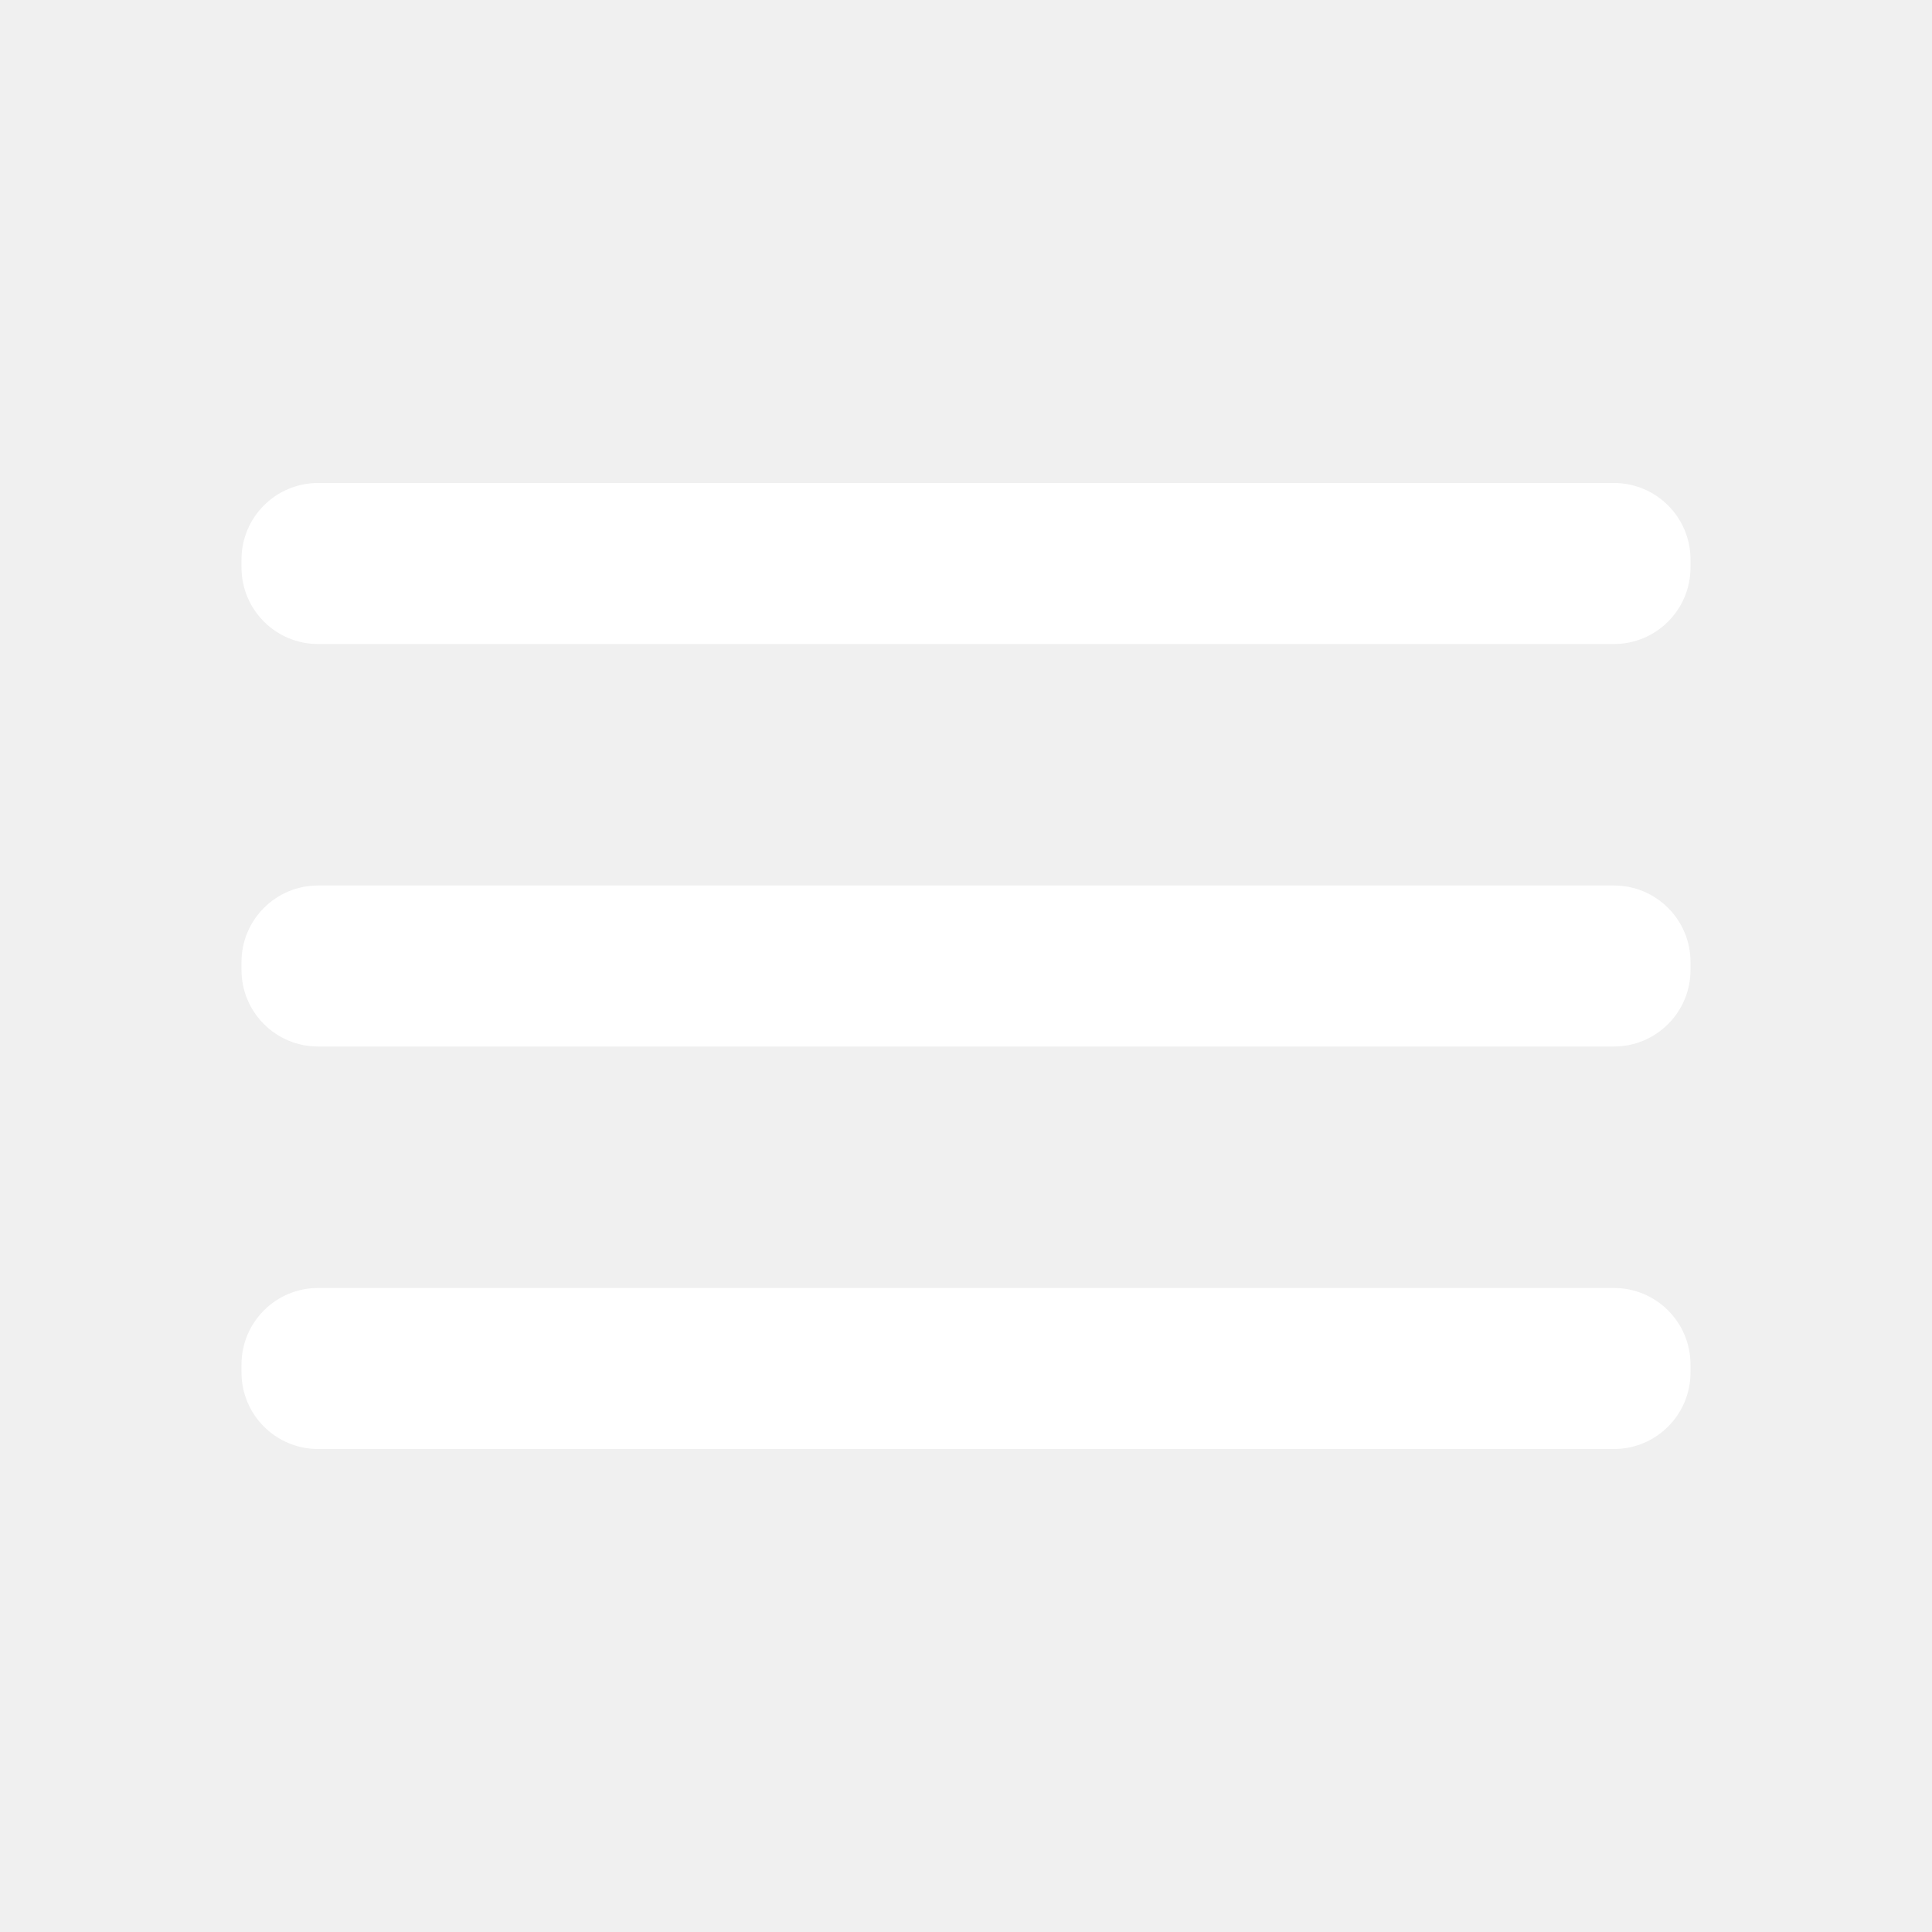
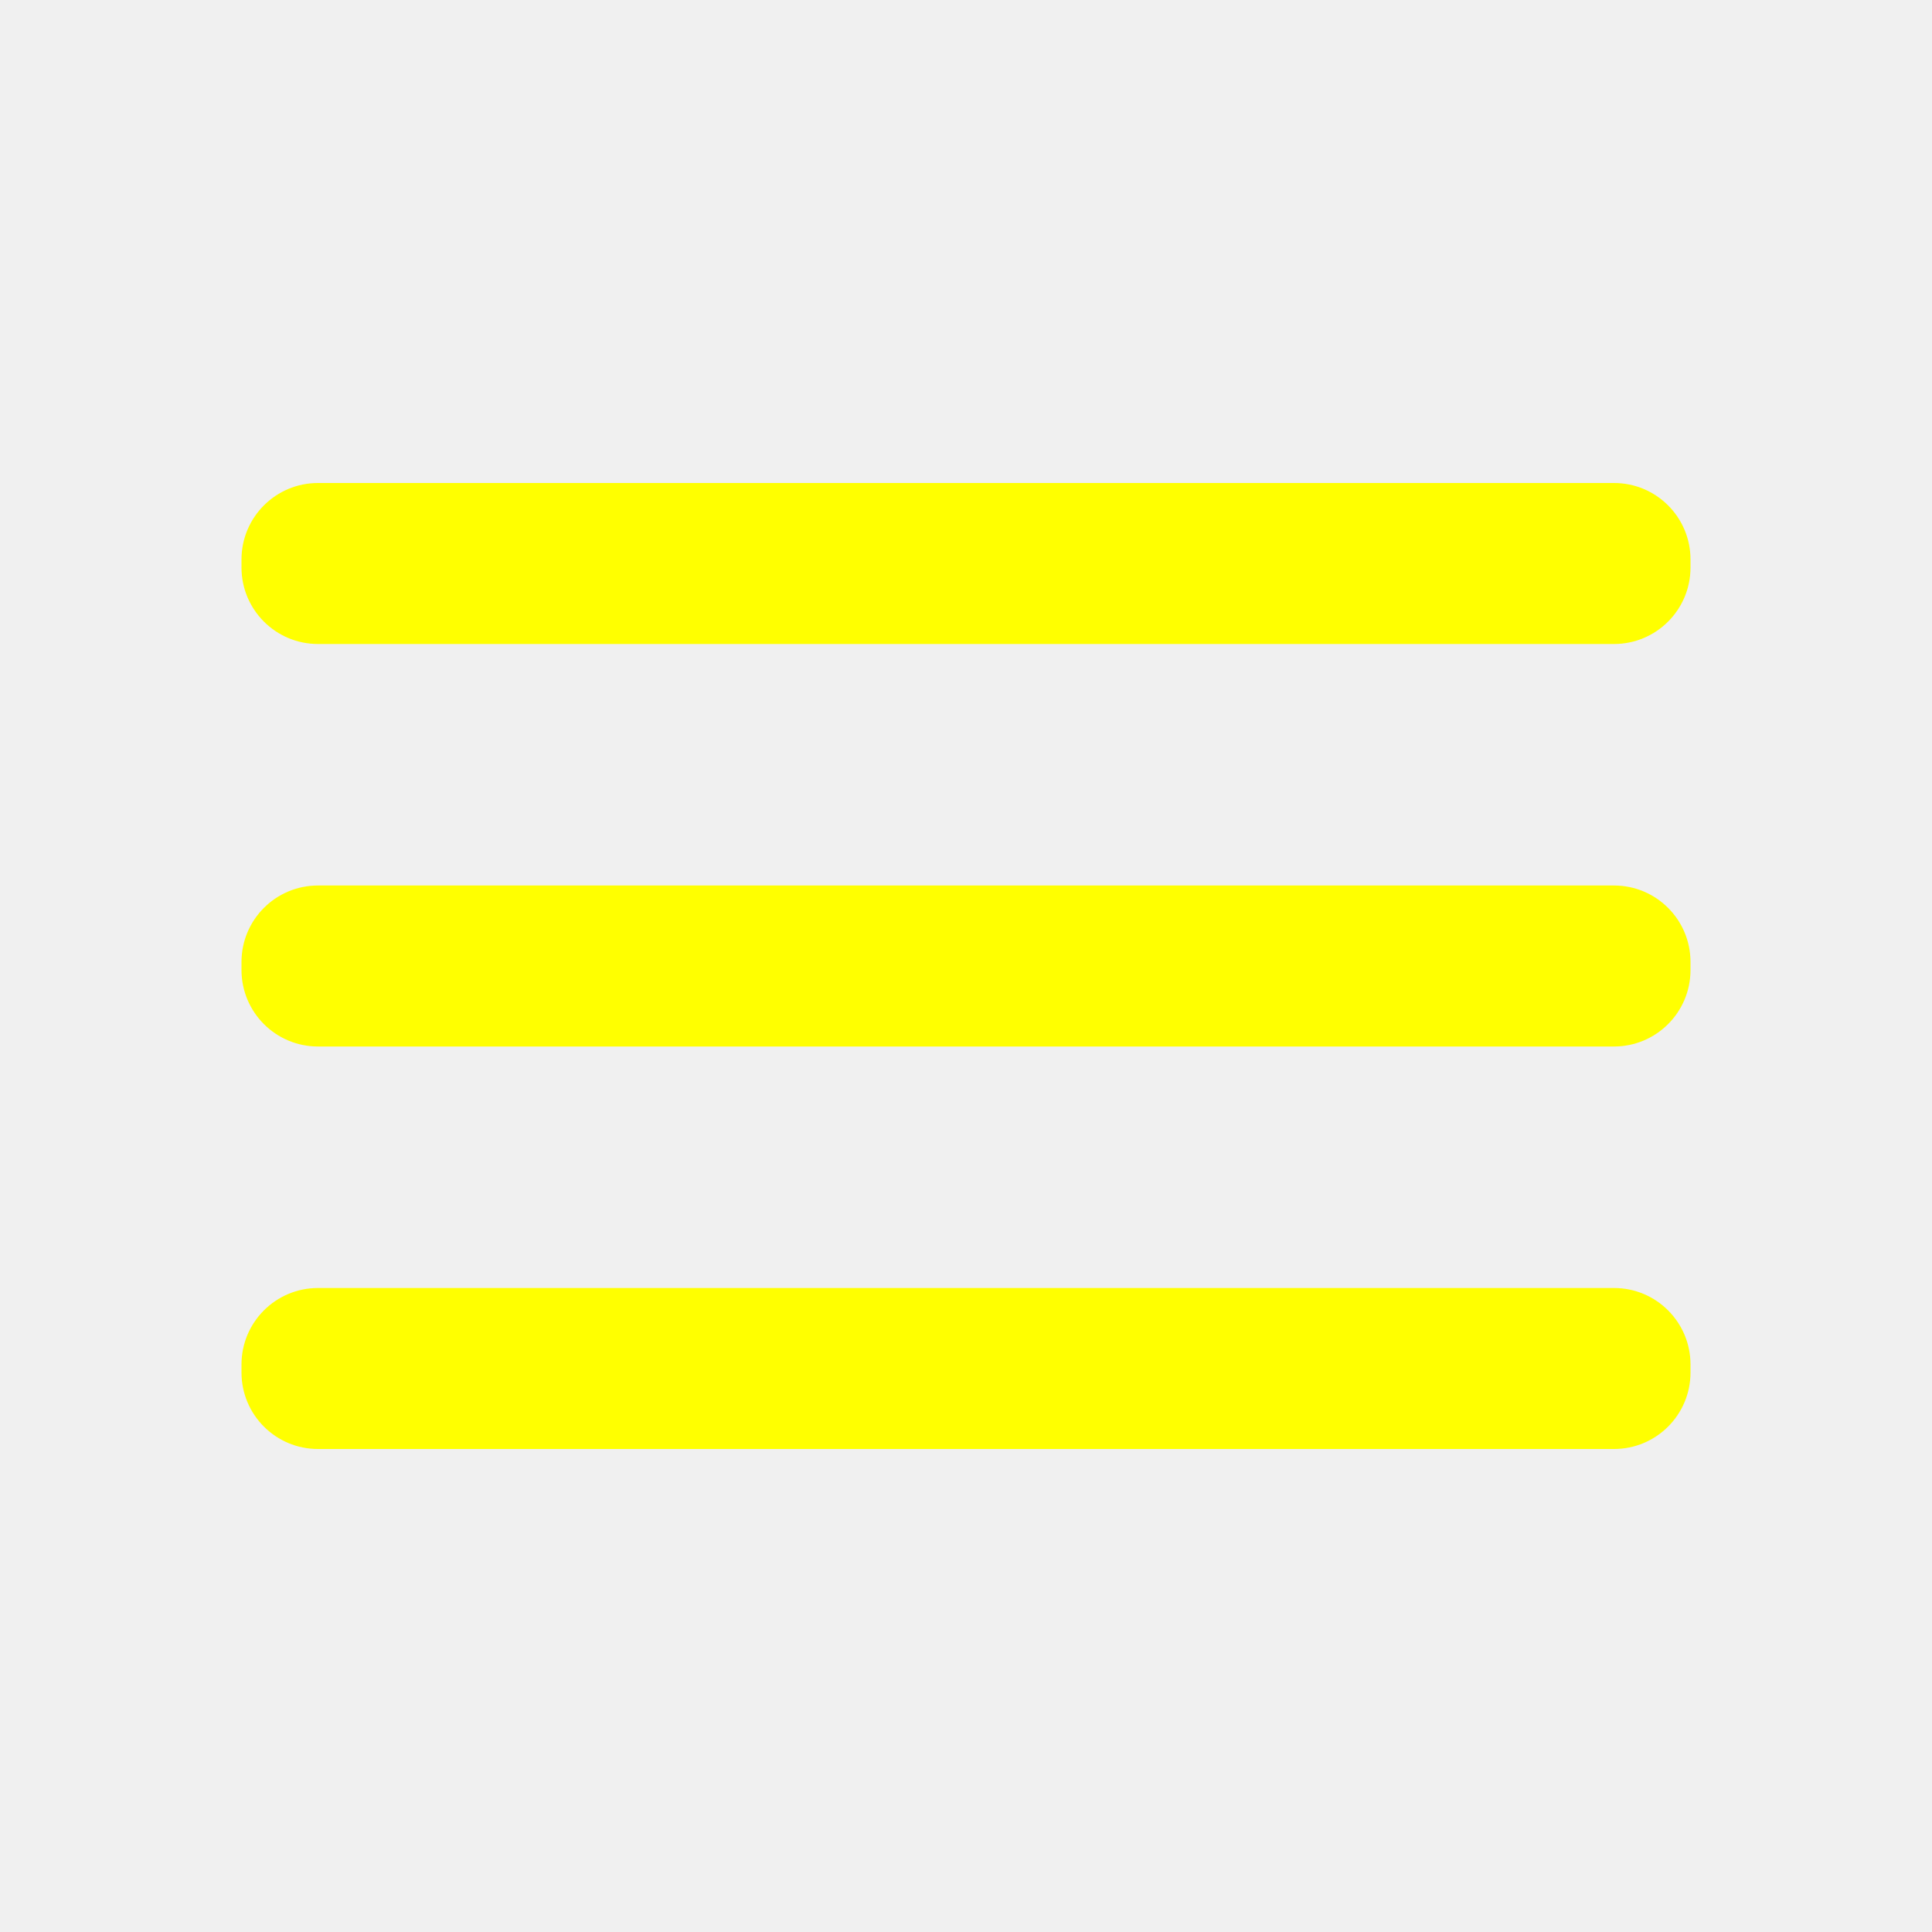
- <svg xmlns="http://www.w3.org/2000/svg" width="100%" height="100%" viewBox="0 0 24 24" version="1.1" xml:space="preserve" style="fill-rule:evenodd;clip-rule:evenodd;stroke-linejoin:round;stroke-miterlimit:2;">
-   <g>
-     <g>
-       <g transform="matrix(-1,-7.65714e-16,7.65714e-16,-1,24,24)">
-         <rect x="0" y="0" width="24" height="24" style="fill-opacity:0;" />
-       </g>
-       <path d="M21,11.95C21,11.426 20.574,11 20.05,11L3.95,11C3.426,11 3,11.426 3,11.95L3,12.05C3,12.574 3.426,13 3.95,13L20.05,13C20.574,13 21,12.574 21,12.05L21,11.95Z" style="fill:white;" />
-       <path d="M21,16.95C21,16.426 20.574,16 20.05,16L3.95,16C3.426,16 3,16.426 3,16.95L3,17.05C3,17.574 3.426,18 3.95,18L20.05,18C20.574,18 21,17.574 21,17.05L21,16.95Z" style="fill:white;" />
-       <path d="M21,6.95C21,6.426 20.574,6 20.05,6L3.95,6C3.426,6 3,6.426 3,6.95L3,7.05C3,7.574 3.426,8 3.95,8L20.05,8C20.574,8 21,7.574 21,7.05L21,6.95Z" style="fill:white;" />
+ <svg xmlns="http://www.w3.org/2000/svg" viewBox="0 0 24 24">
+   <g data-name="Layer 2">
+     <g data-name="menu">
+       <rect width="24" height="24" transform="rotate(180 12 12)" opacity="0" />
+       <rect fill="yellow" x="3" y="11" width="18" height="2" rx=".95" ry=".95" />
+       <rect fill="yellow" x="3" y="16" width="18" height="2" rx=".95" ry=".95" />
+       <rect fill="yellow" x="3" y="6" width="18" height="2" rx=".95" ry=".95" />
    </g>
  </g>
</svg>
